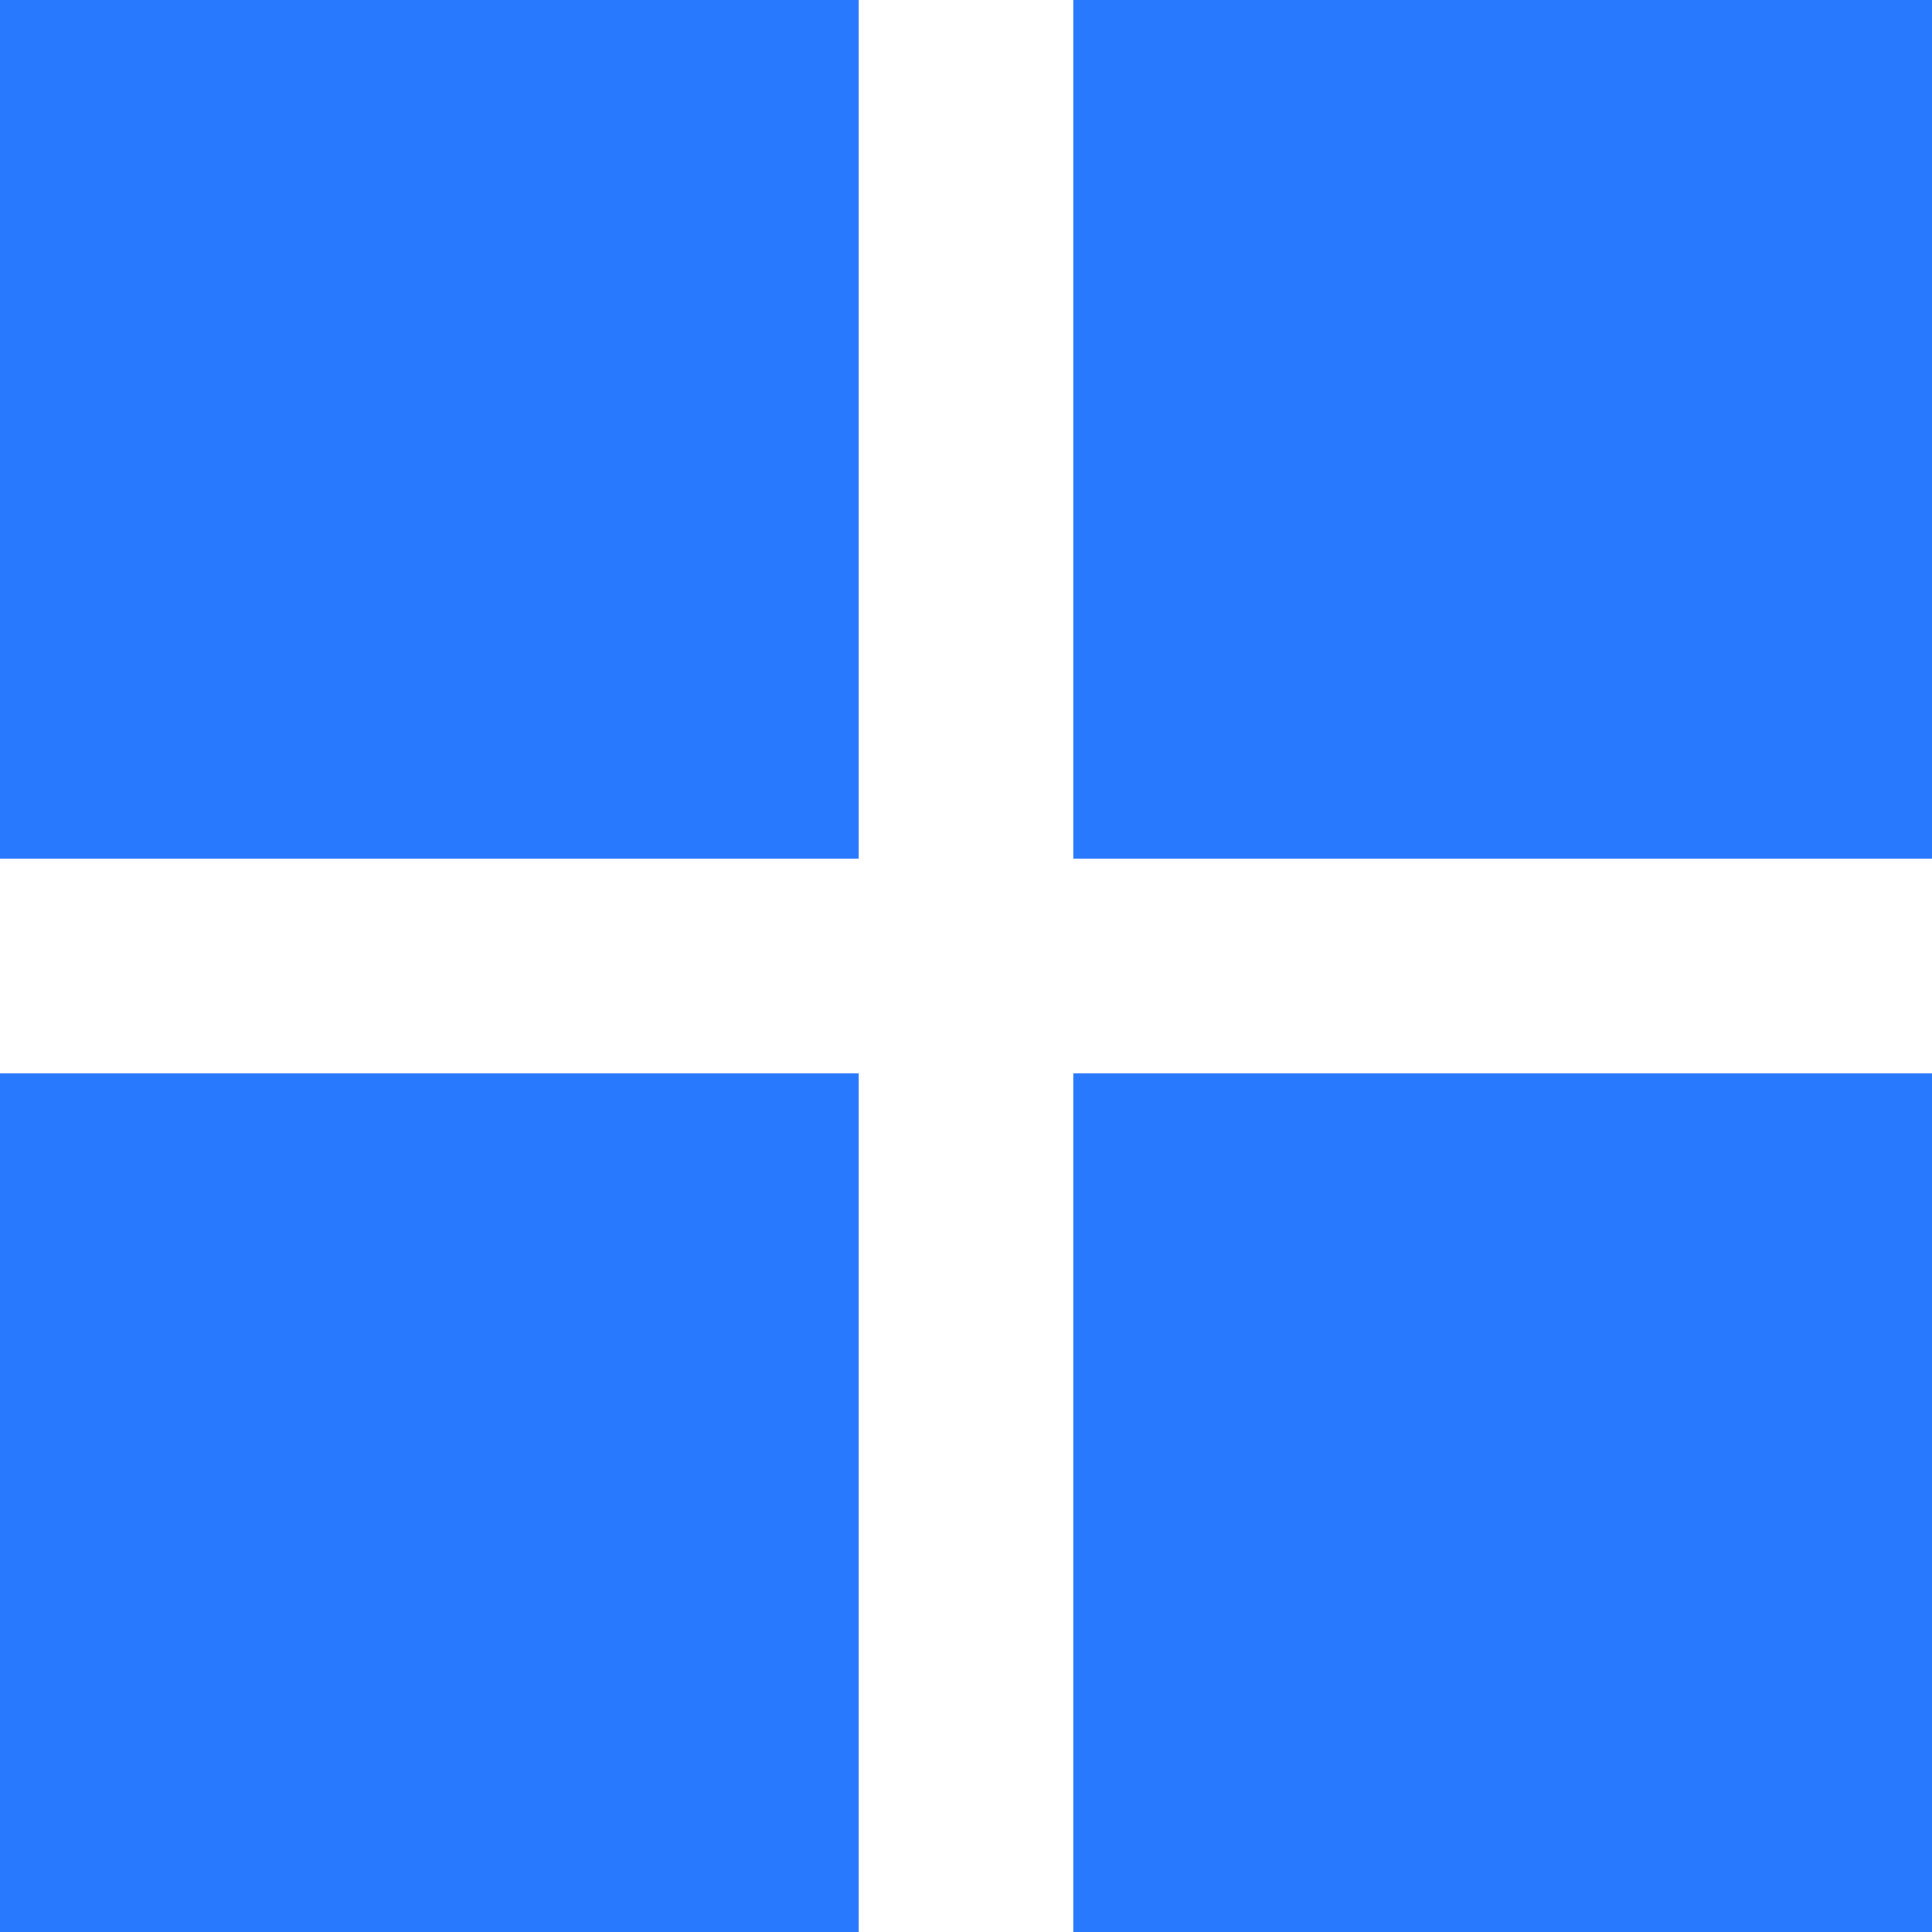
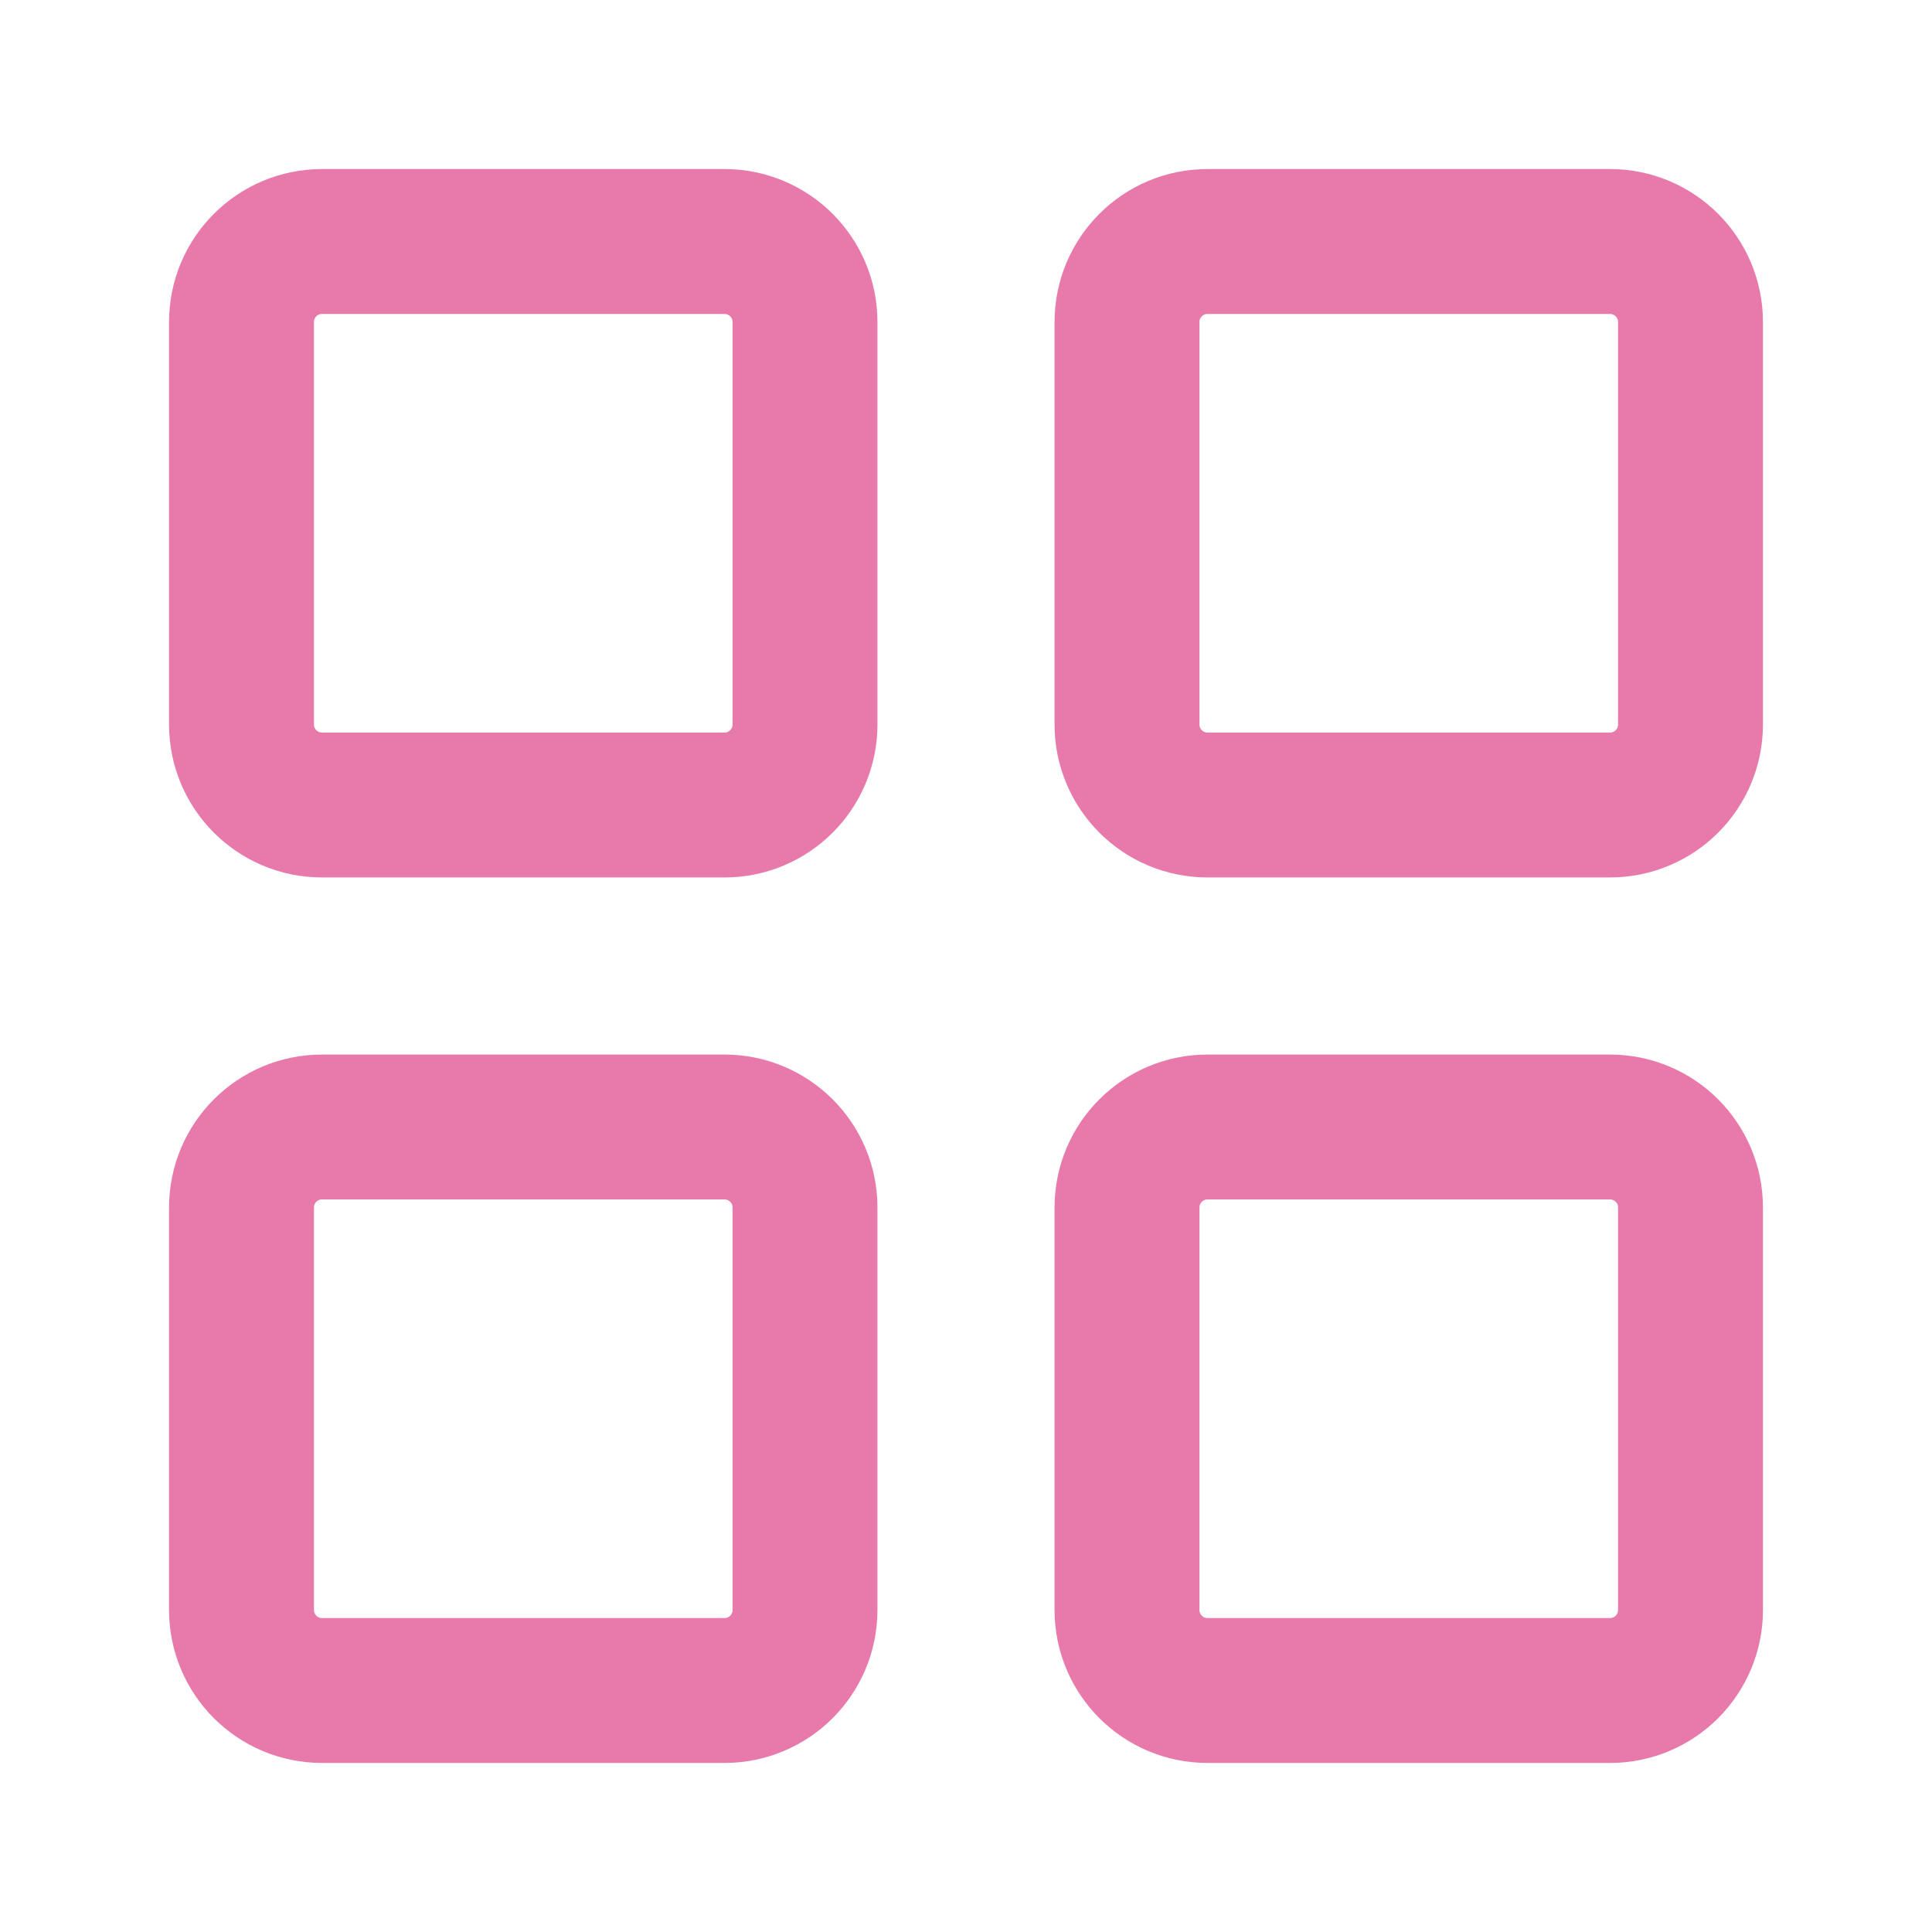
- <svg xmlns="http://www.w3.org/2000/svg" width="18" height="18" viewBox="0 0 18 18" fill="none">
-   <g id="view-grid (1)">
-     <path id="Vector" d="M0 8H8V0H0V8ZM0 18H8V10H0V18ZM10 18H18V10H10V18ZM10 0V8H18V0" fill="#2979FF" />
-   </g>
+ <svg xmlns="http://www.w3.org/2000/svg" width="24" height="24" viewBox="0 0 24 24" fill="none" stroke="#e87aab" stroke-width="1.8" stroke-linecap="round" stroke-linejoin="round">
+   <rect x="3" y="3" width="7" height="7" rx="1" />
+   <rect x="14" y="3" width="7" height="7" rx="1" />
+   <rect x="3" y="14" width="7" height="7" rx="1" />
+   <rect x="14" y="14" width="7" height="7" rx="1" />
</svg>
